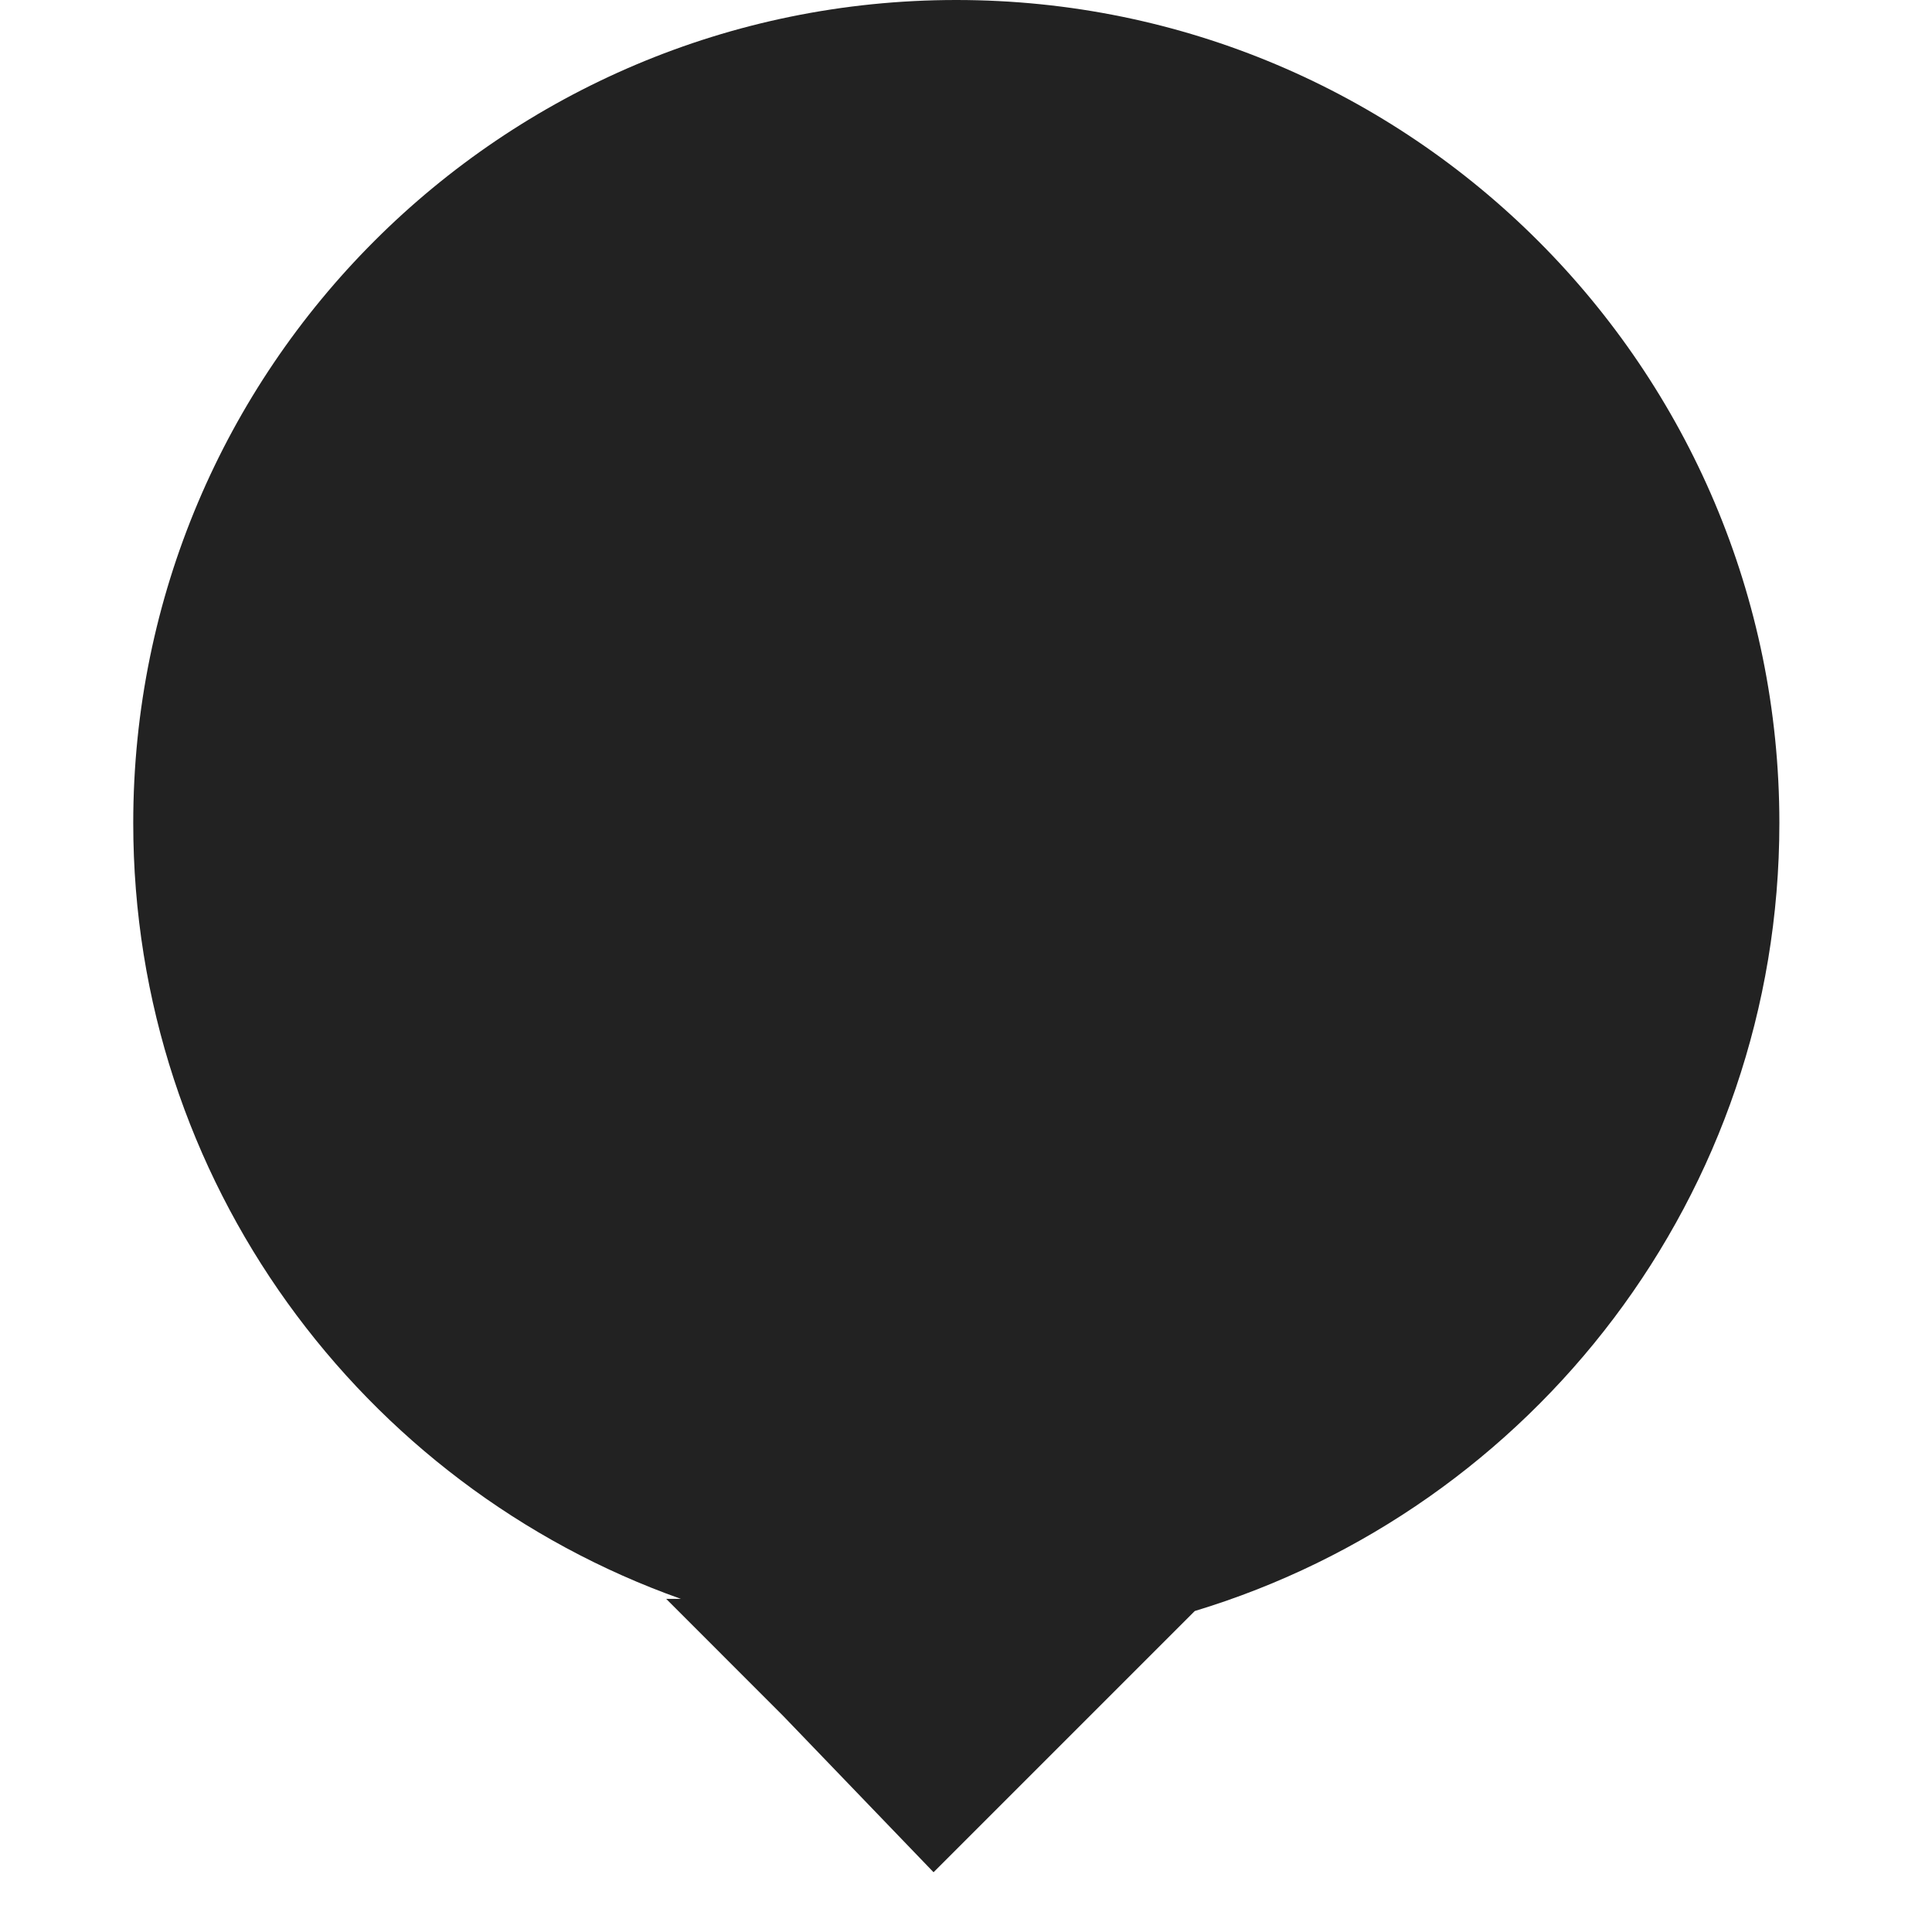
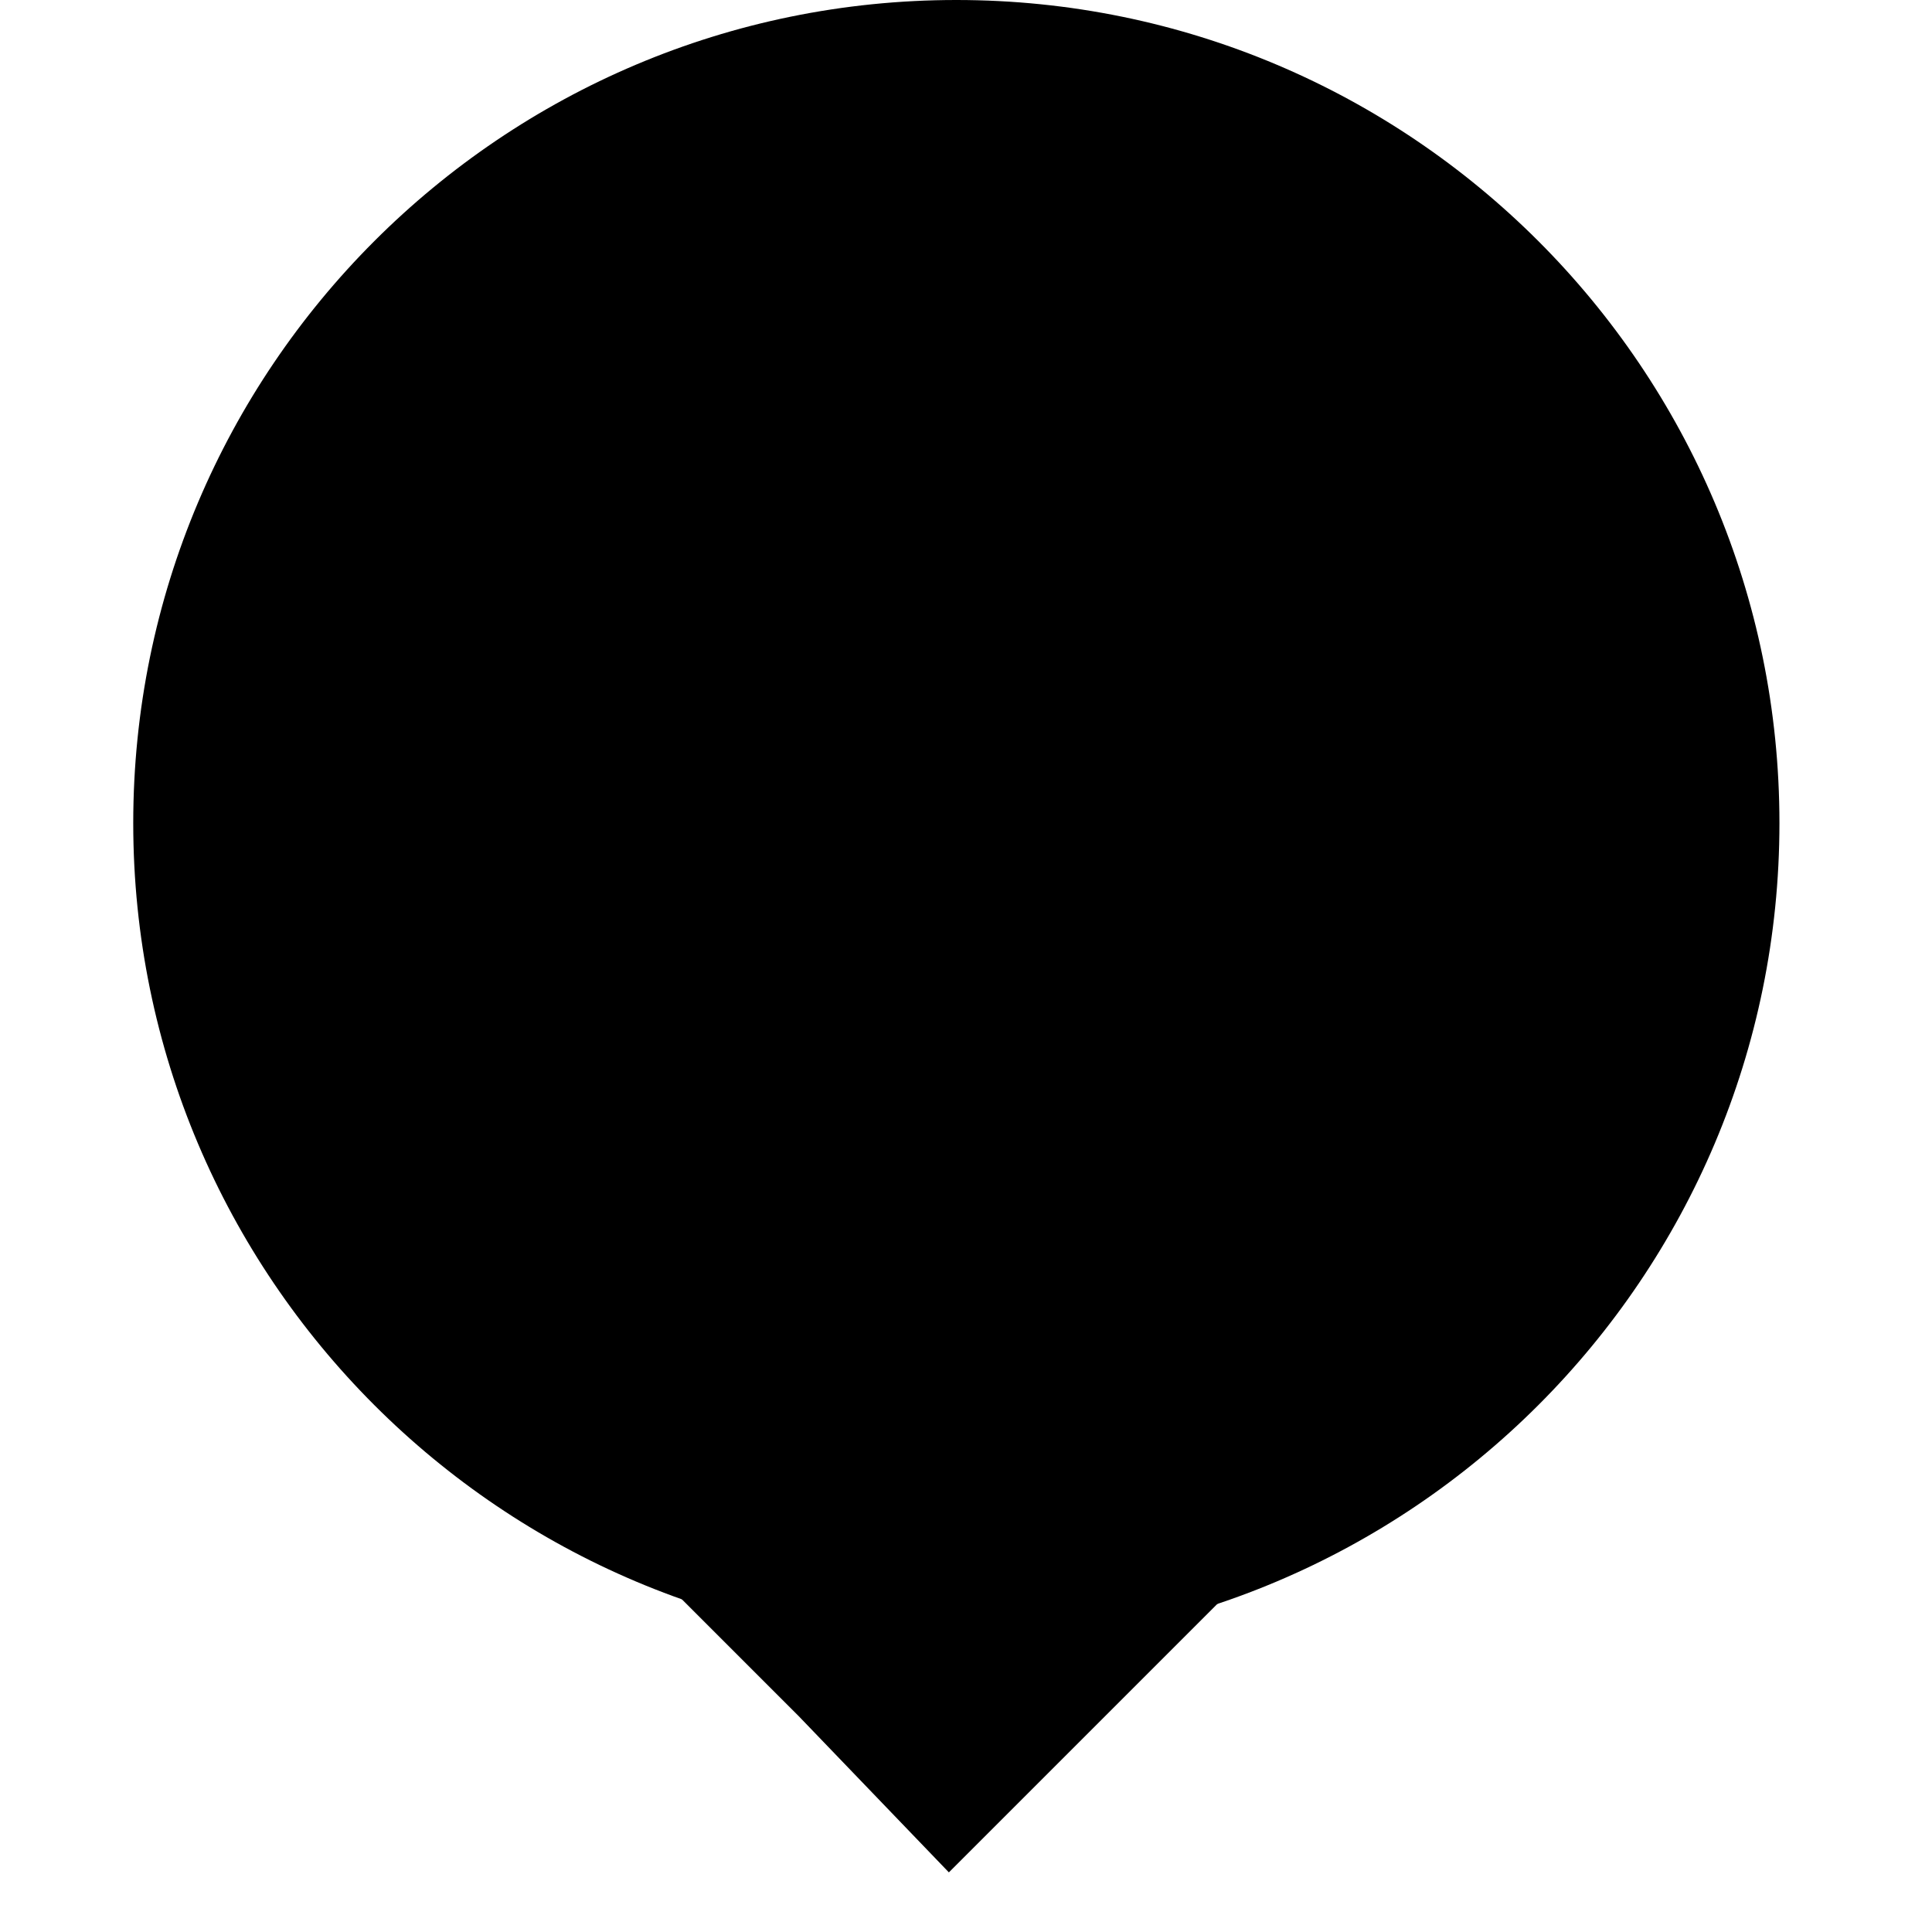
<svg xmlns="http://www.w3.org/2000/svg" width="29" height="29" viewBox="0 0 25 29" fill="none">
-   <path fill-rule="evenodd" clip-rule="evenodd" d="M15.934 24.182C21.012 22.647 24.709 17.933 24.709 12.354C24.709 5.531 19.177 0 12.354 0C5.531 0 0 5.531 0 12.354C0 17.727 3.43 22.3 8.221 24H8L9.758 25.759L12.013 28.103L14.357 25.759L15.934 24.182Z" fill="#222222" />
+   <path d="M24.71 12.355C24.71 19.178 19.178 24.71 12.355 24.71C5.532 24.71 0 19.178 0 12.355C0 5.532 5.532 0 12.355 0C19.178 0 24.71 5.532 24.71 12.355Z" fill="#000" />
+   <path d="M12.243 28.105L9.989 25.76L8.23 24.001H16.347L12.243 28.105Z" fill="#000" />
</svg>
